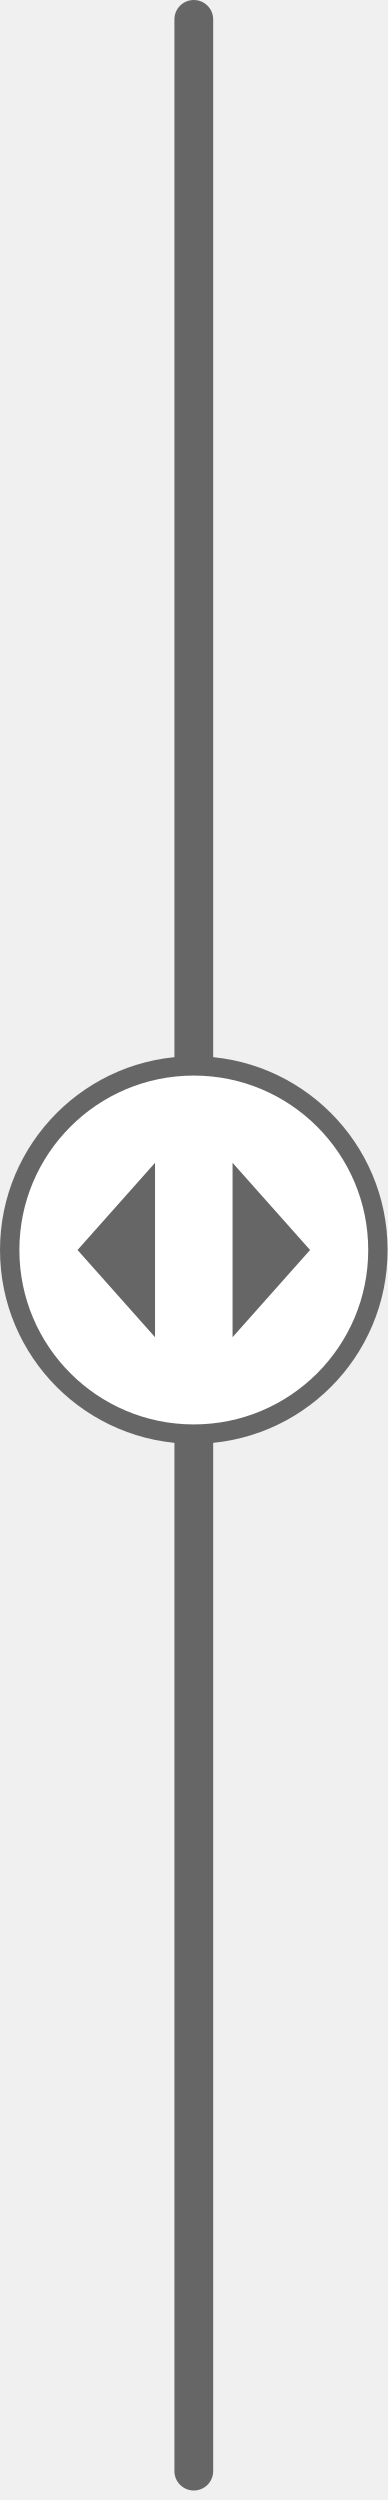
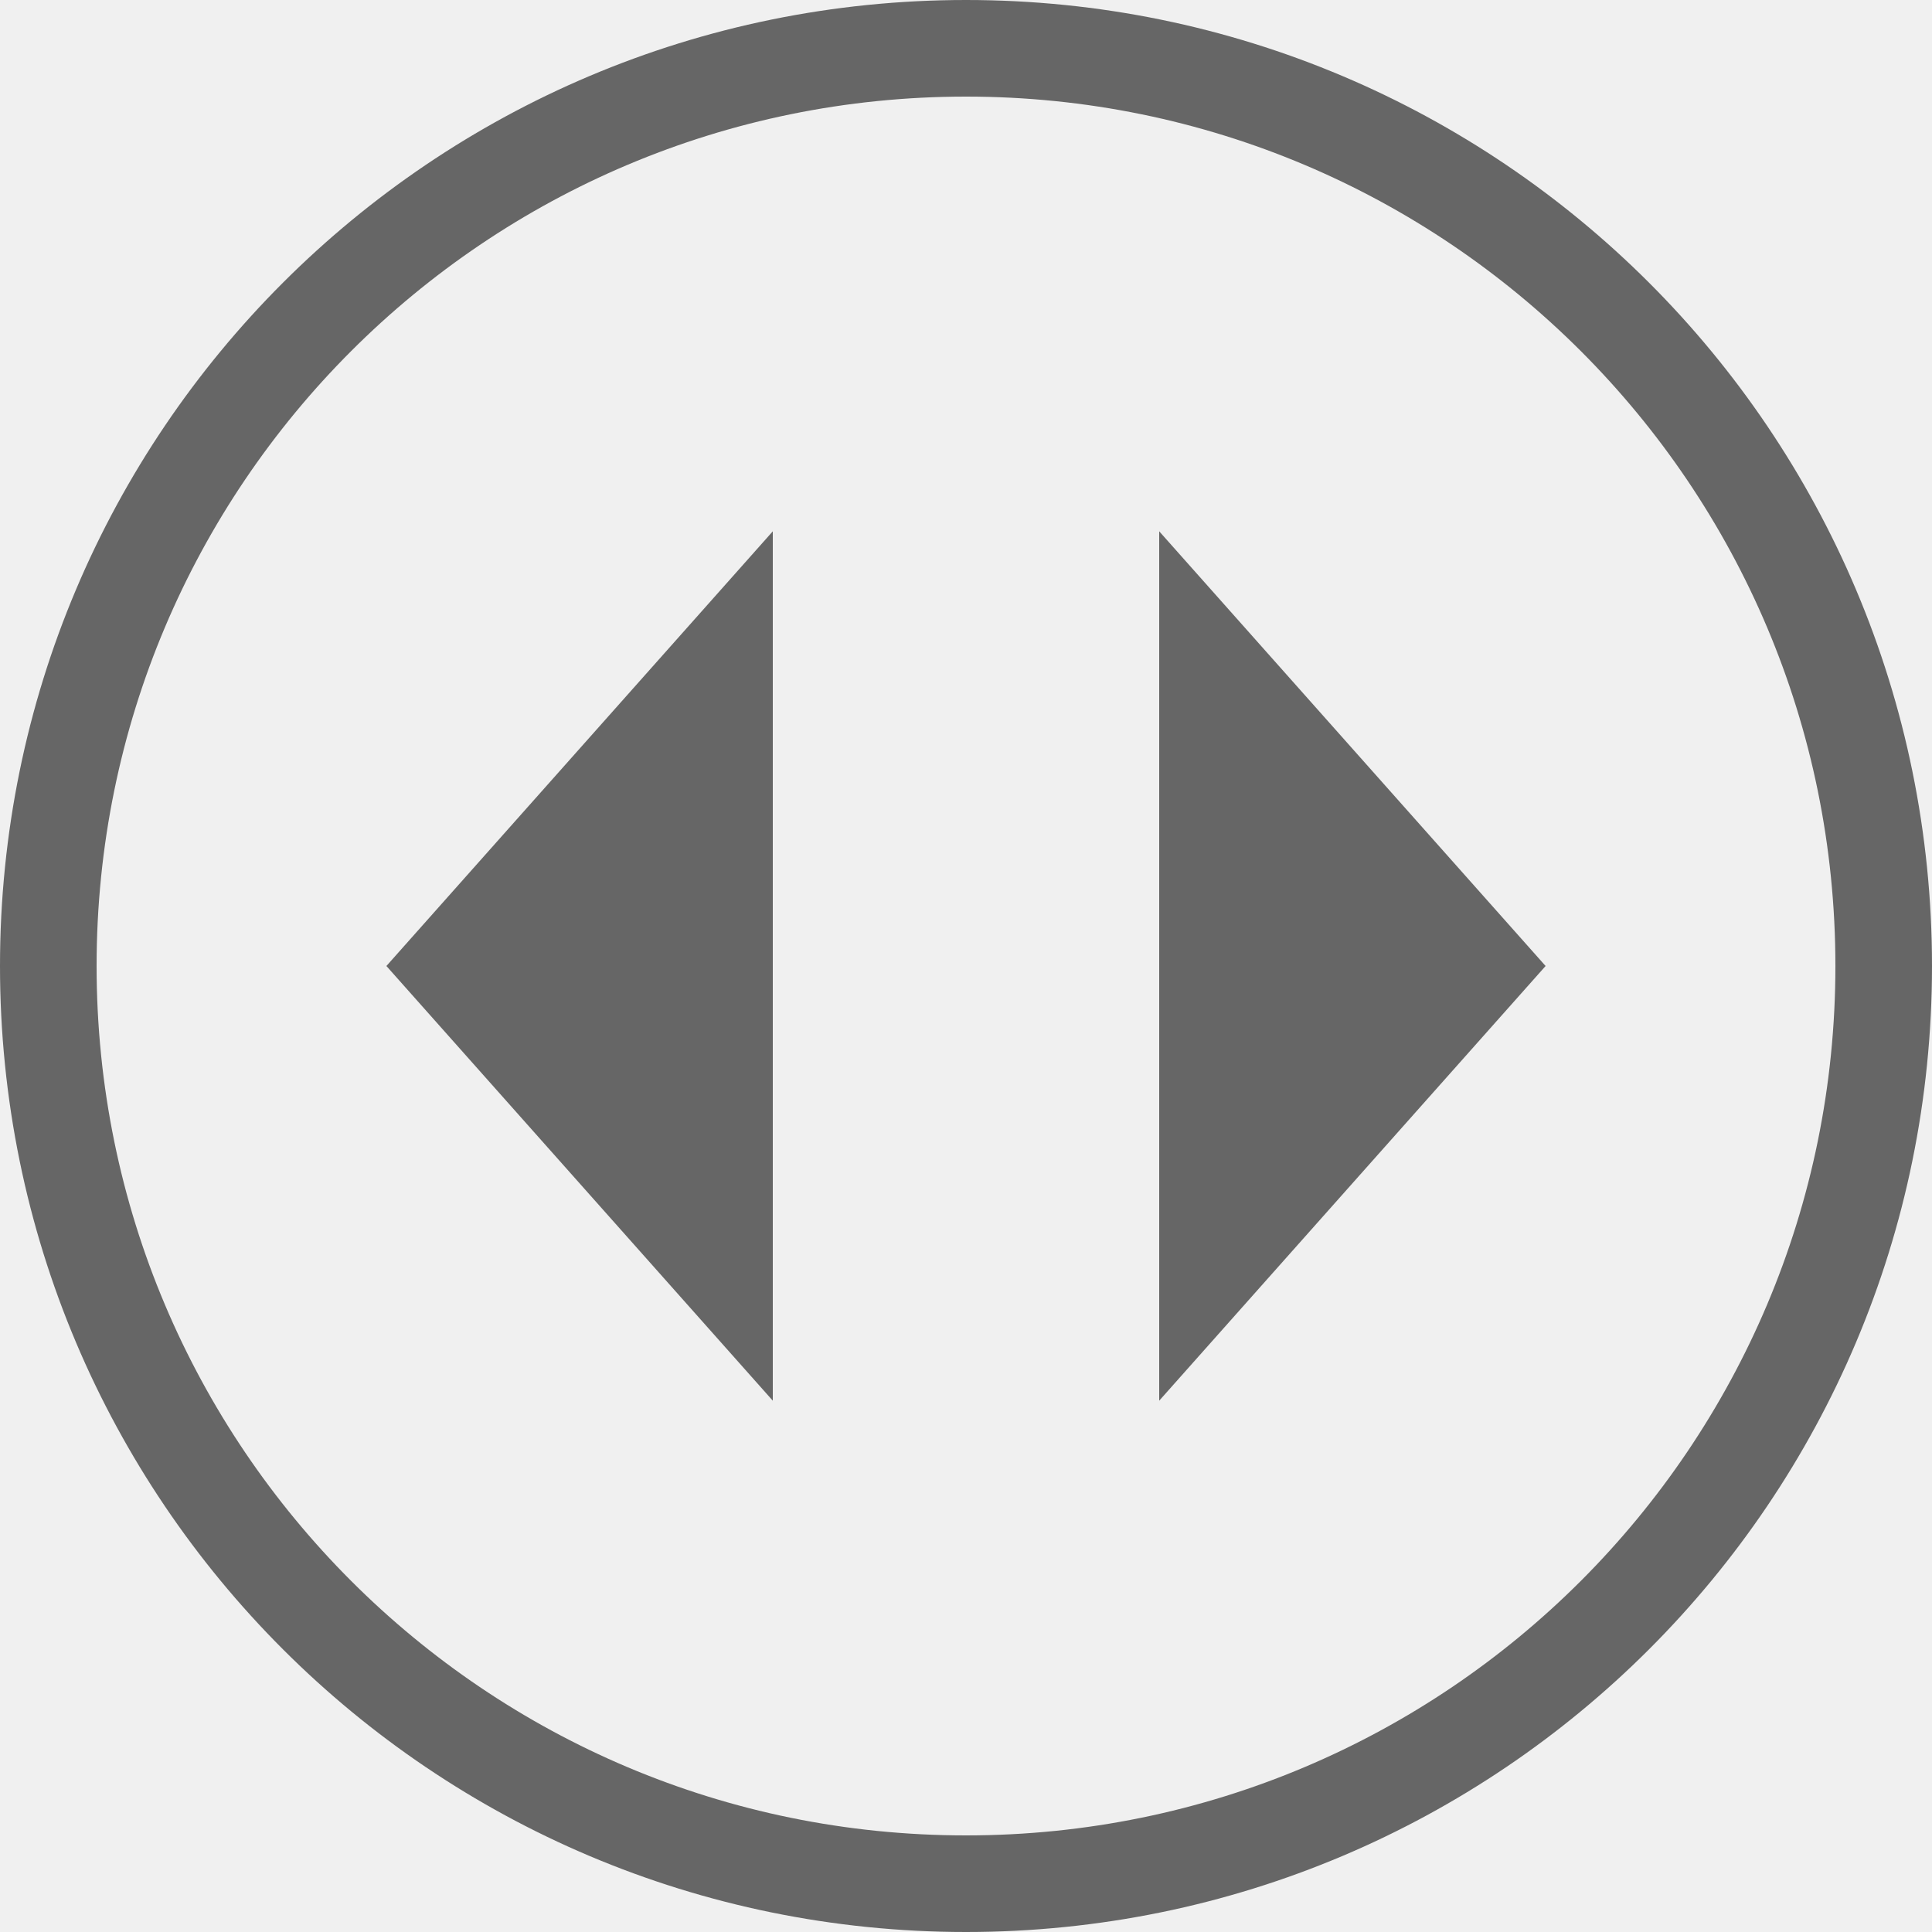
- <svg xmlns="http://www.w3.org/2000/svg" viewBox="0 0 40 258" fill="none">
-   <rect x="18" width="4" height="257.02" rx="2" fill="#666" />
-   <rect x="1" y="110" width="38" height="38" rx="19" fill="#fff" />
-   <rect x="1" y="110" width="38" height="38" rx="19" stroke="#666" stroke-width="2" />
-   <path d="m16 120-8 9 8 9v-18Zm16 9-8-9v18l8-9Z" fill="#666" />
+ <svg xmlns="http://www.w3.org/2000/svg" version="1.1" id="Layer_1" x="0px" y="0px" viewBox="0 0 40 40" style="enable-background:new 0 0 40 40;" xml:space="preserve">
+   <style type="text/css">
+ 	.st0{fill:none;stroke:#666666;stroke-width:2;}
+ 	.st1{fill:#666666;}
+ </style>
+   <path class="st0" d="M20,1L20,1c10.5,0,19,8.5,19,19l0,0c0,10.5-8.5,19-19,19l0,0C9.5,39,1,30.5,1,20l0,0C1,9.5,9.5,1,20,1z" />
+   <path class="st1" d="M16,11l-8,9l8,9V11z M32,20l-8-9v18L32,20z" />
</svg>
